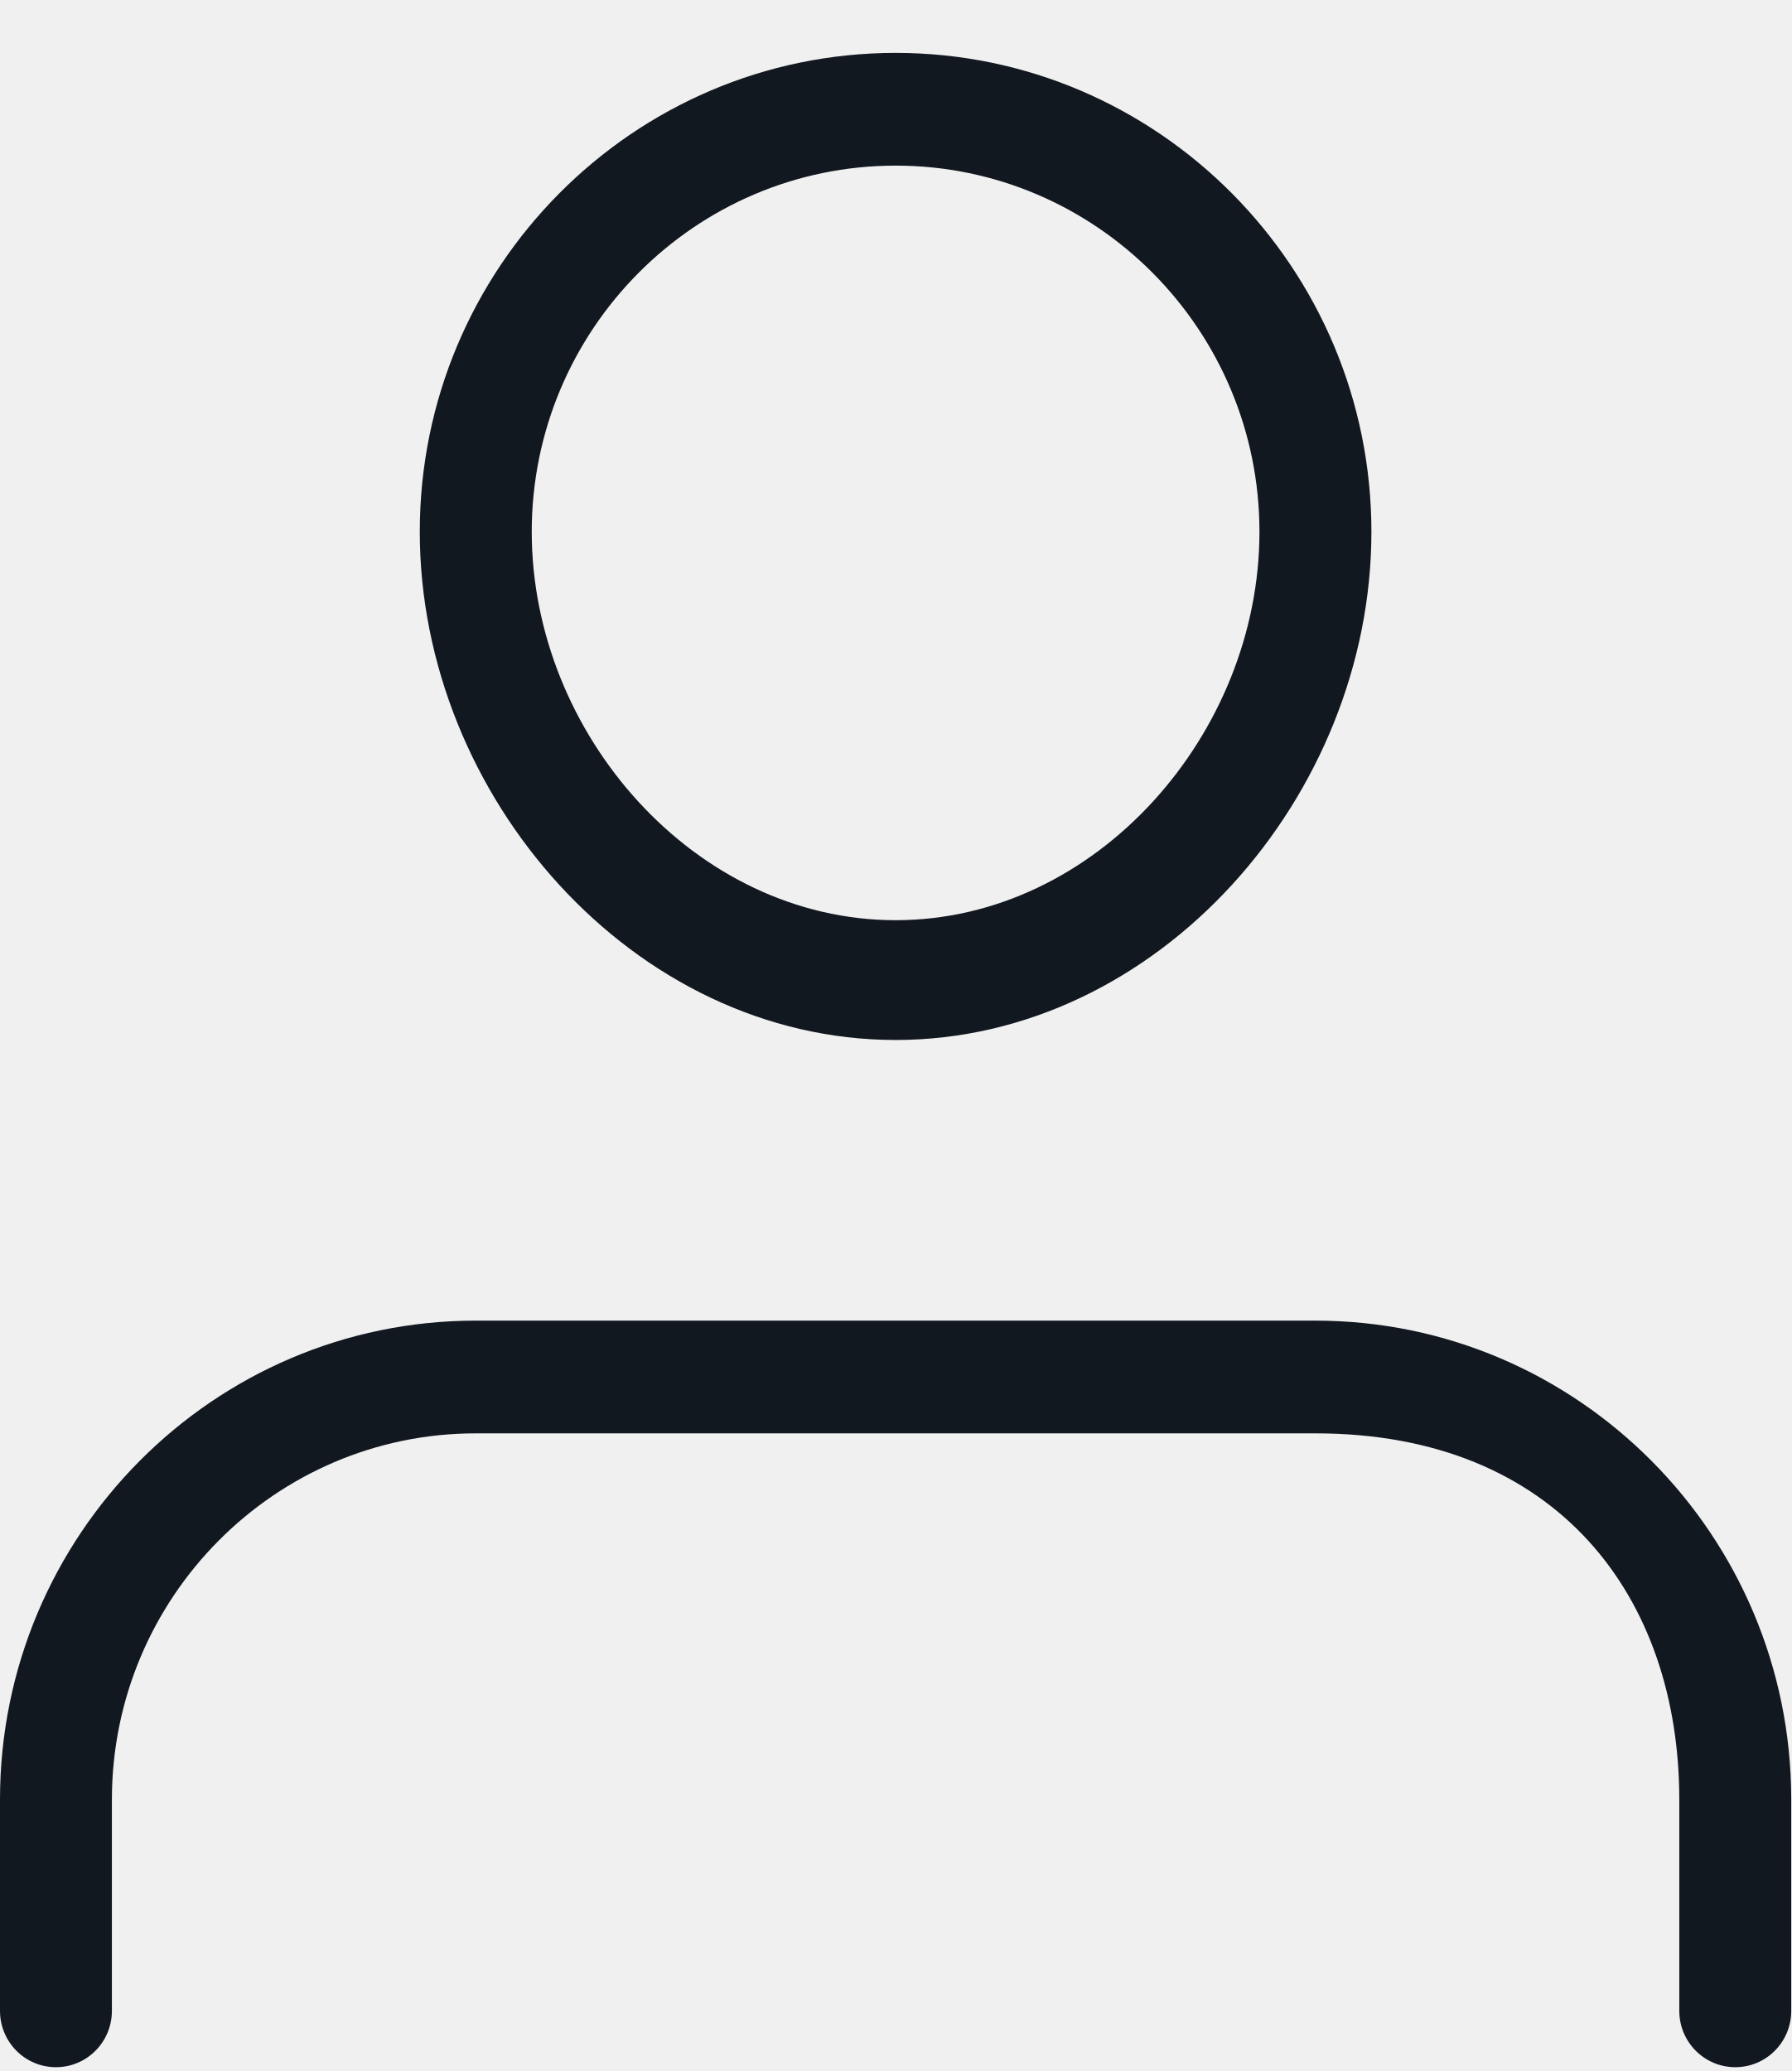
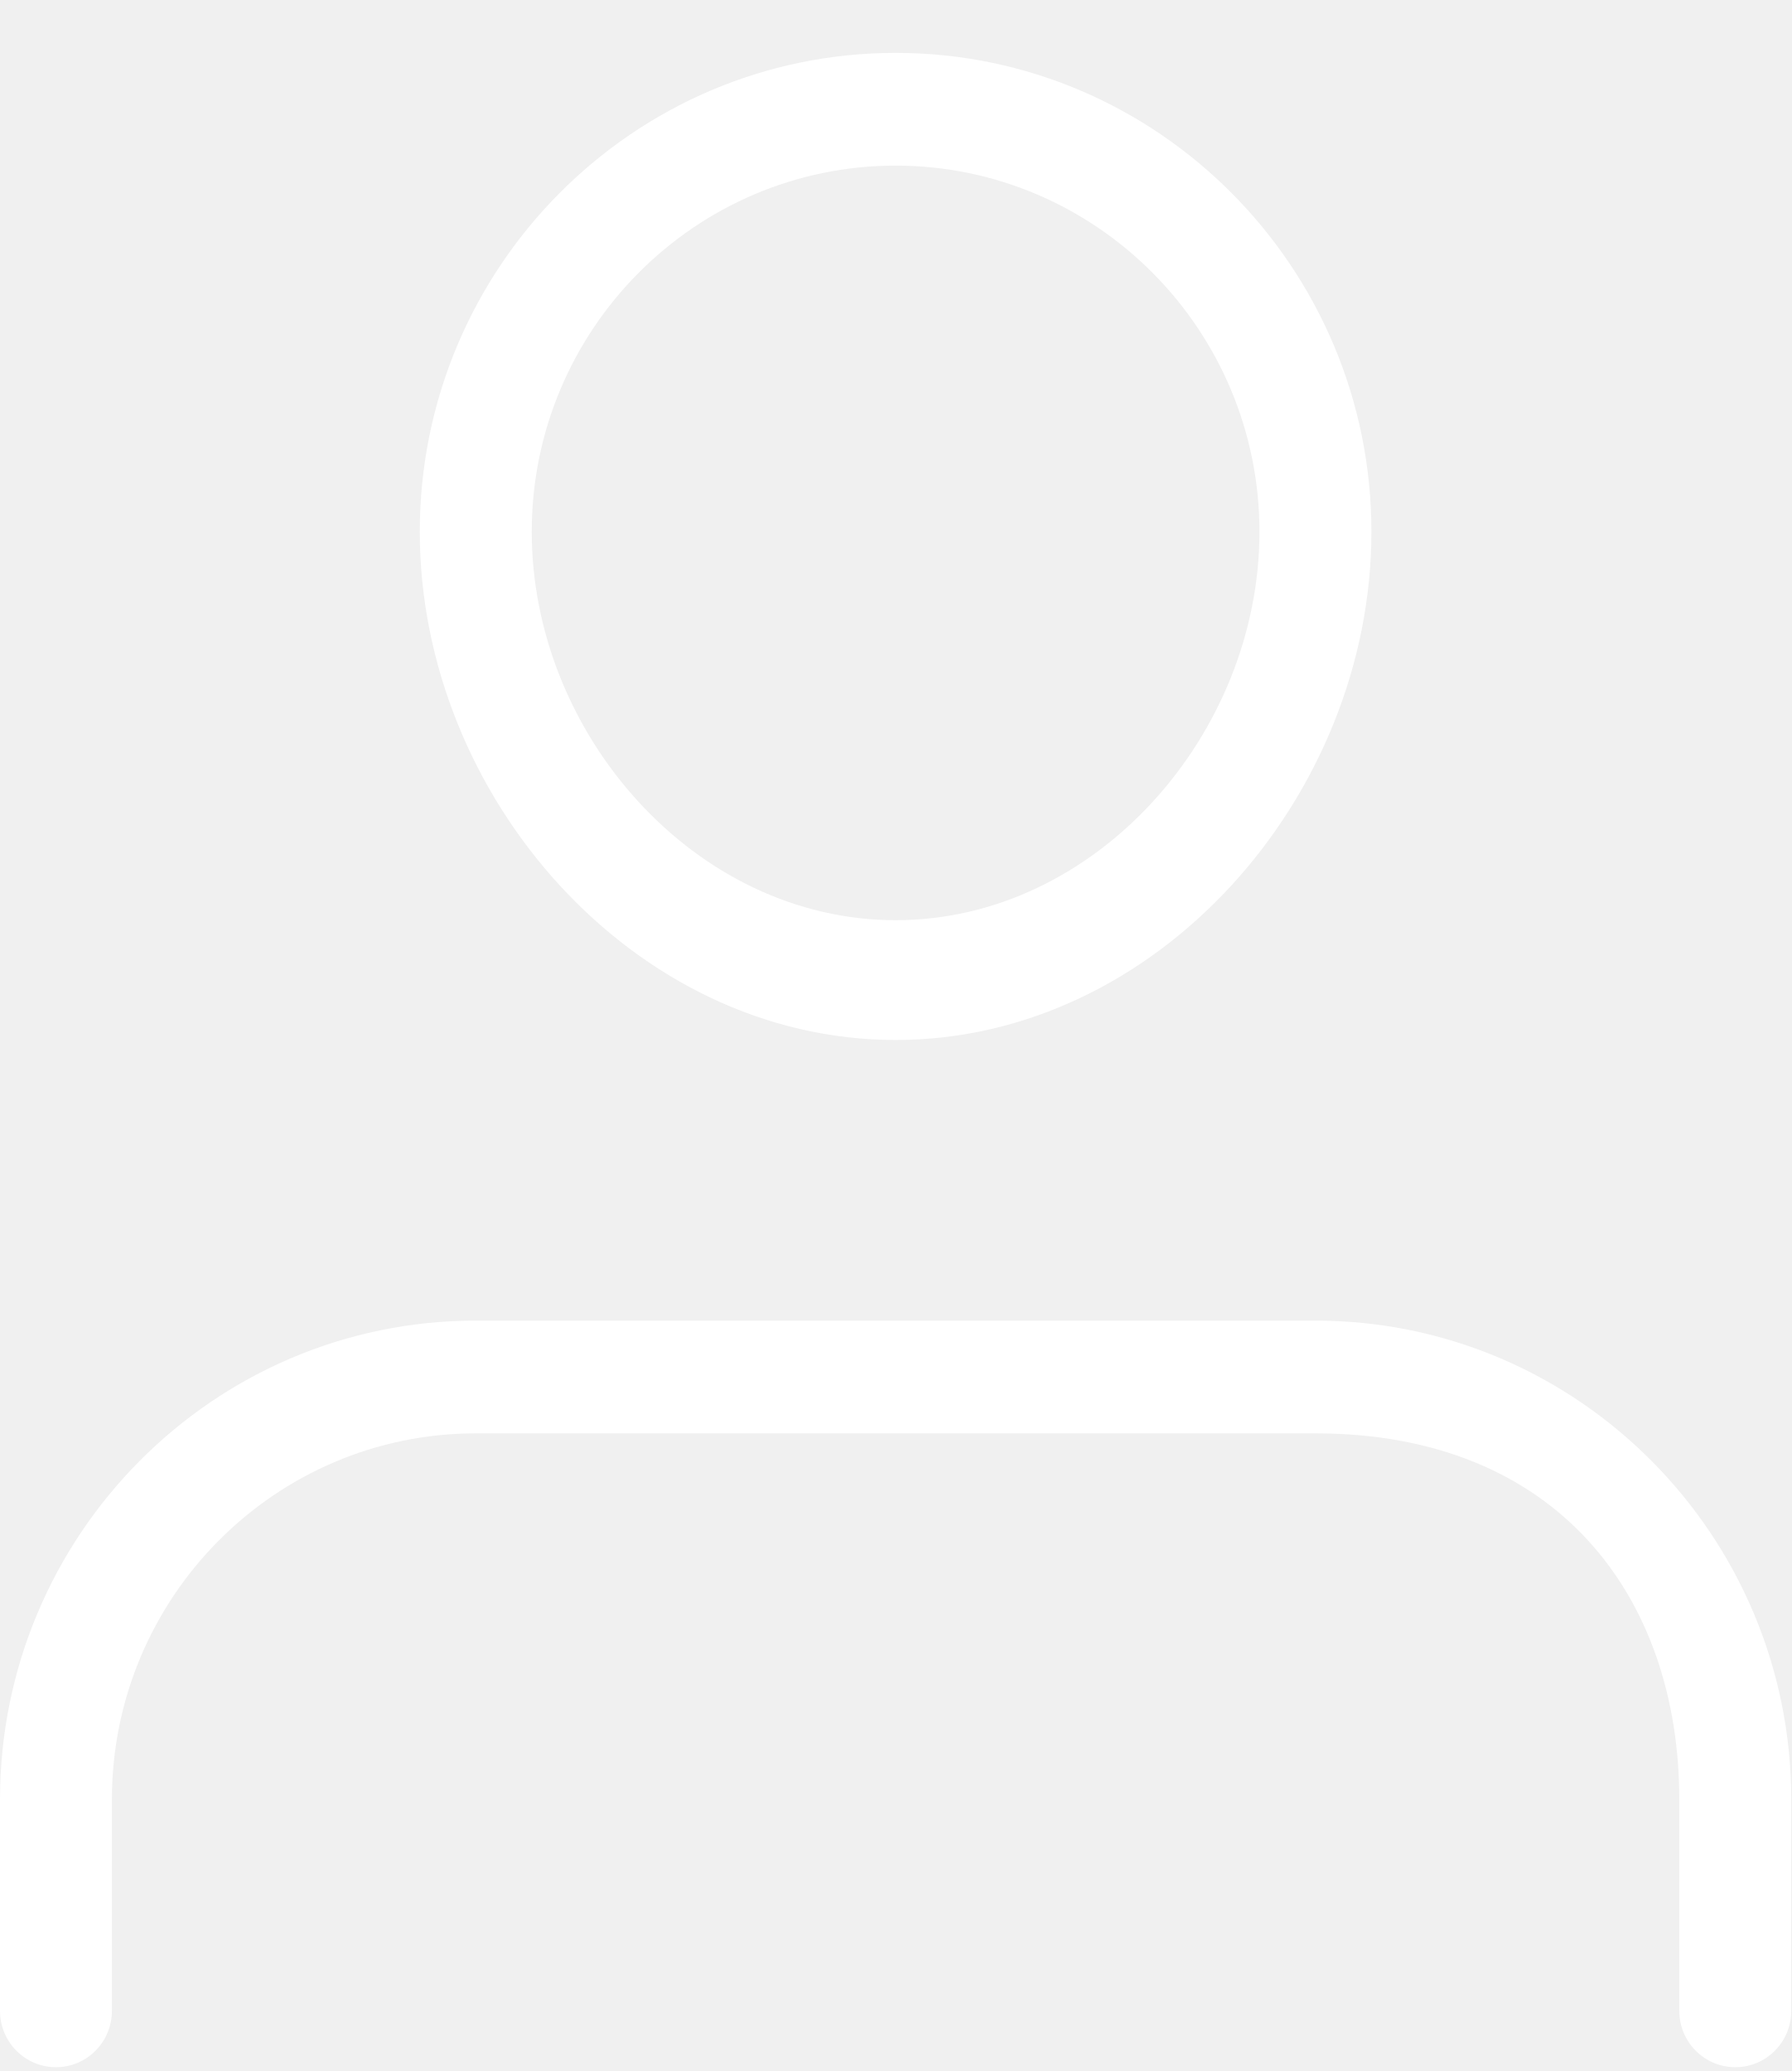
<svg xmlns="http://www.w3.org/2000/svg" width="32" height="37" viewBox="0 0 32 37" fill="none">
  <g clip-path="url(#clip0_760_16)">
-     <path fill-rule="evenodd" clip-rule="evenodd" d="M31 36.932C30.447 36.932 29.999 36.482 29.999 35.925V32.151C29.999 28.542 27.83 25.608 23.499 25.608H8.499C4.915 25.608 1.999 28.542 1.999 32.151V35.925C1.999 36.482 1.552 36.932 0.999 36.932C0.447 36.932 0 36.482 0 35.925V32.151C0 27.433 3.812 23.594 8.499 23.594H23.499C28.186 23.594 31.999 27.433 31.999 32.151V35.925C31.999 36.482 31.552 36.932 31 36.932ZM16 18.58C11.312 18.58 7.499 14.219 7.499 9.501C7.499 4.784 11.312 0.945 16 0.945C20.686 0.945 24.499 4.784 24.499 9.501C24.499 14.219 20.686 18.58 16 18.58ZM16 2.959C12.415 2.959 9.499 5.894 9.499 9.501C9.499 13.11 12.415 16.44 16 16.44C19.583 16.44 22.499 13.11 22.499 9.501C22.499 5.894 19.583 2.959 16 2.959Z" fill="#121820" />
+     <path fill-rule="evenodd" clip-rule="evenodd" d="M31 36.932C30.447 36.932 29.999 36.482 29.999 35.925V32.151C29.999 28.542 27.83 25.608 23.499 25.608H8.499C4.915 25.608 1.999 28.542 1.999 32.151V35.925C1.999 36.482 1.552 36.932 0.999 36.932C0.447 36.932 0 36.482 0 35.925V32.151C0 27.433 3.812 23.594 8.499 23.594H23.499C28.186 23.594 31.999 27.433 31.999 32.151V35.925C31.999 36.482 31.552 36.932 31 36.932ZM16 18.58C11.312 18.58 7.499 14.219 7.499 9.501C7.499 4.784 11.312 0.945 16 0.945C20.686 0.945 24.499 4.784 24.499 9.501C24.499 14.219 20.686 18.58 16 18.58ZM16 2.959C12.415 2.959 9.499 5.894 9.499 9.501C9.499 13.11 12.415 16.44 16 16.44C19.583 16.44 22.499 13.11 22.499 9.501C22.499 5.894 19.583 2.959 16 2.959Z" fill="#ffffff" />
  </g>
  <defs>
    <clipPath id="clip0_760_16">
      <rect width="32" height="37" fill="white" />
    </clipPath>
  </defs>
</svg>
